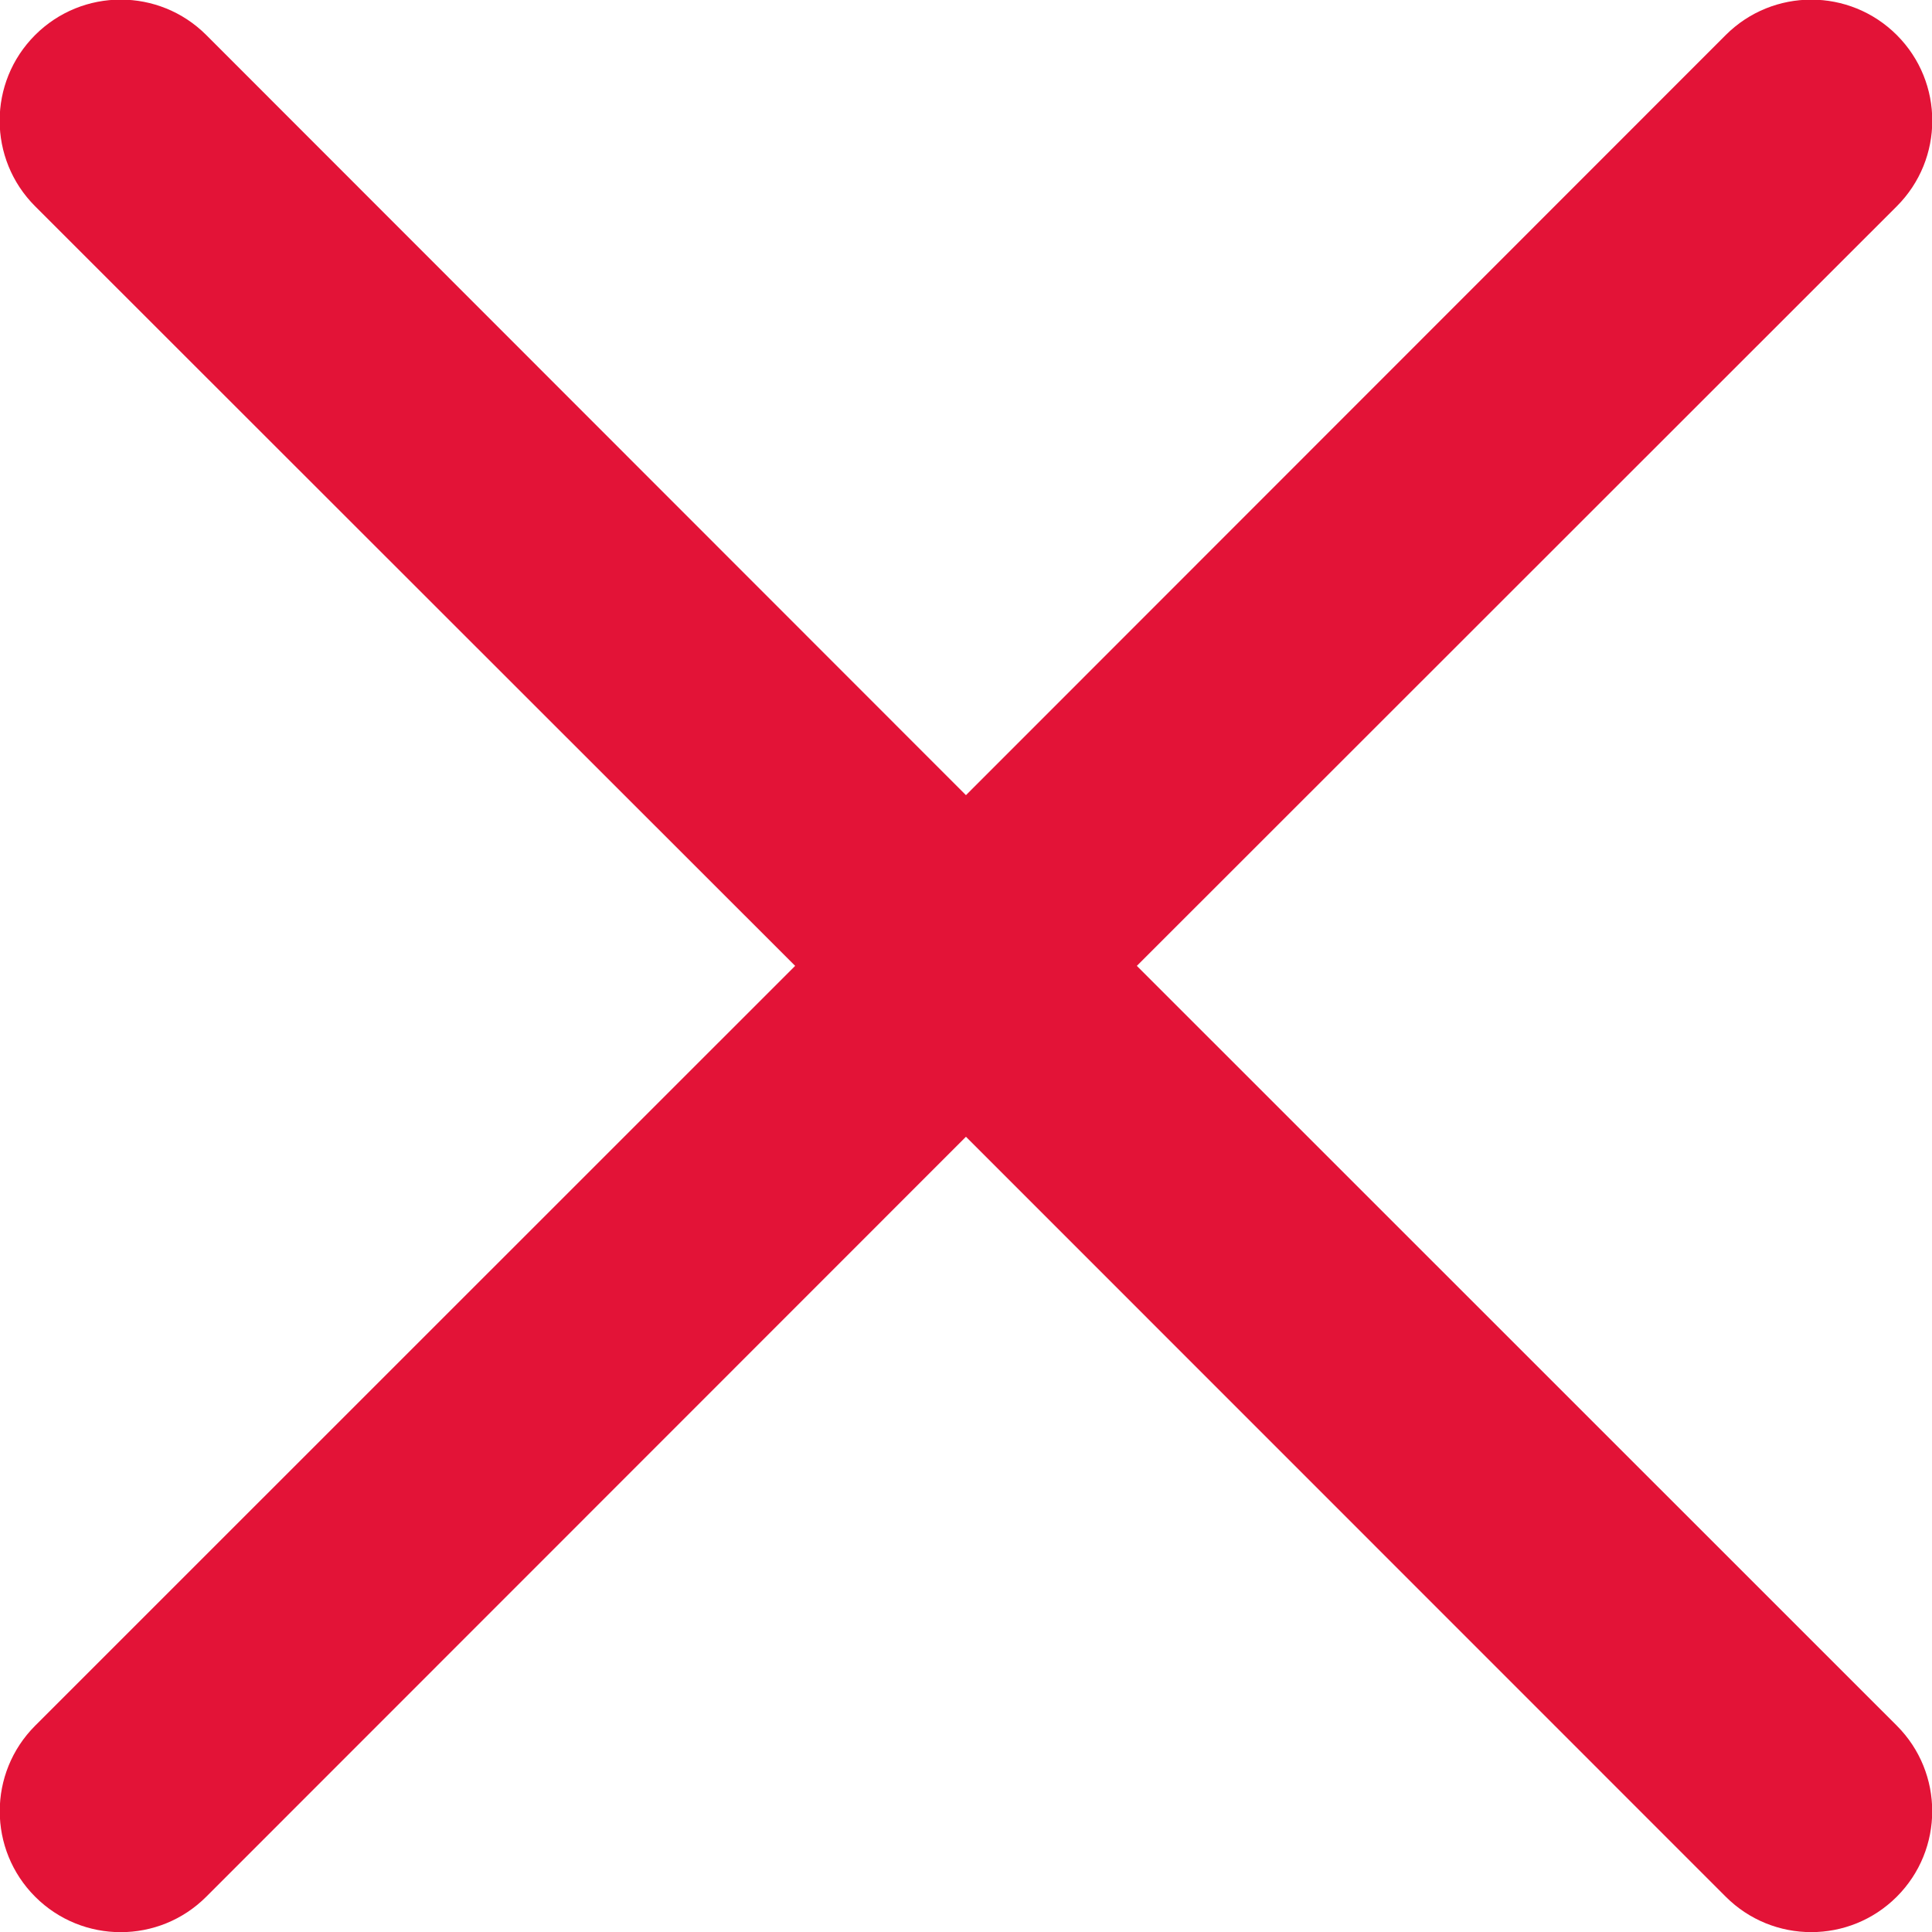
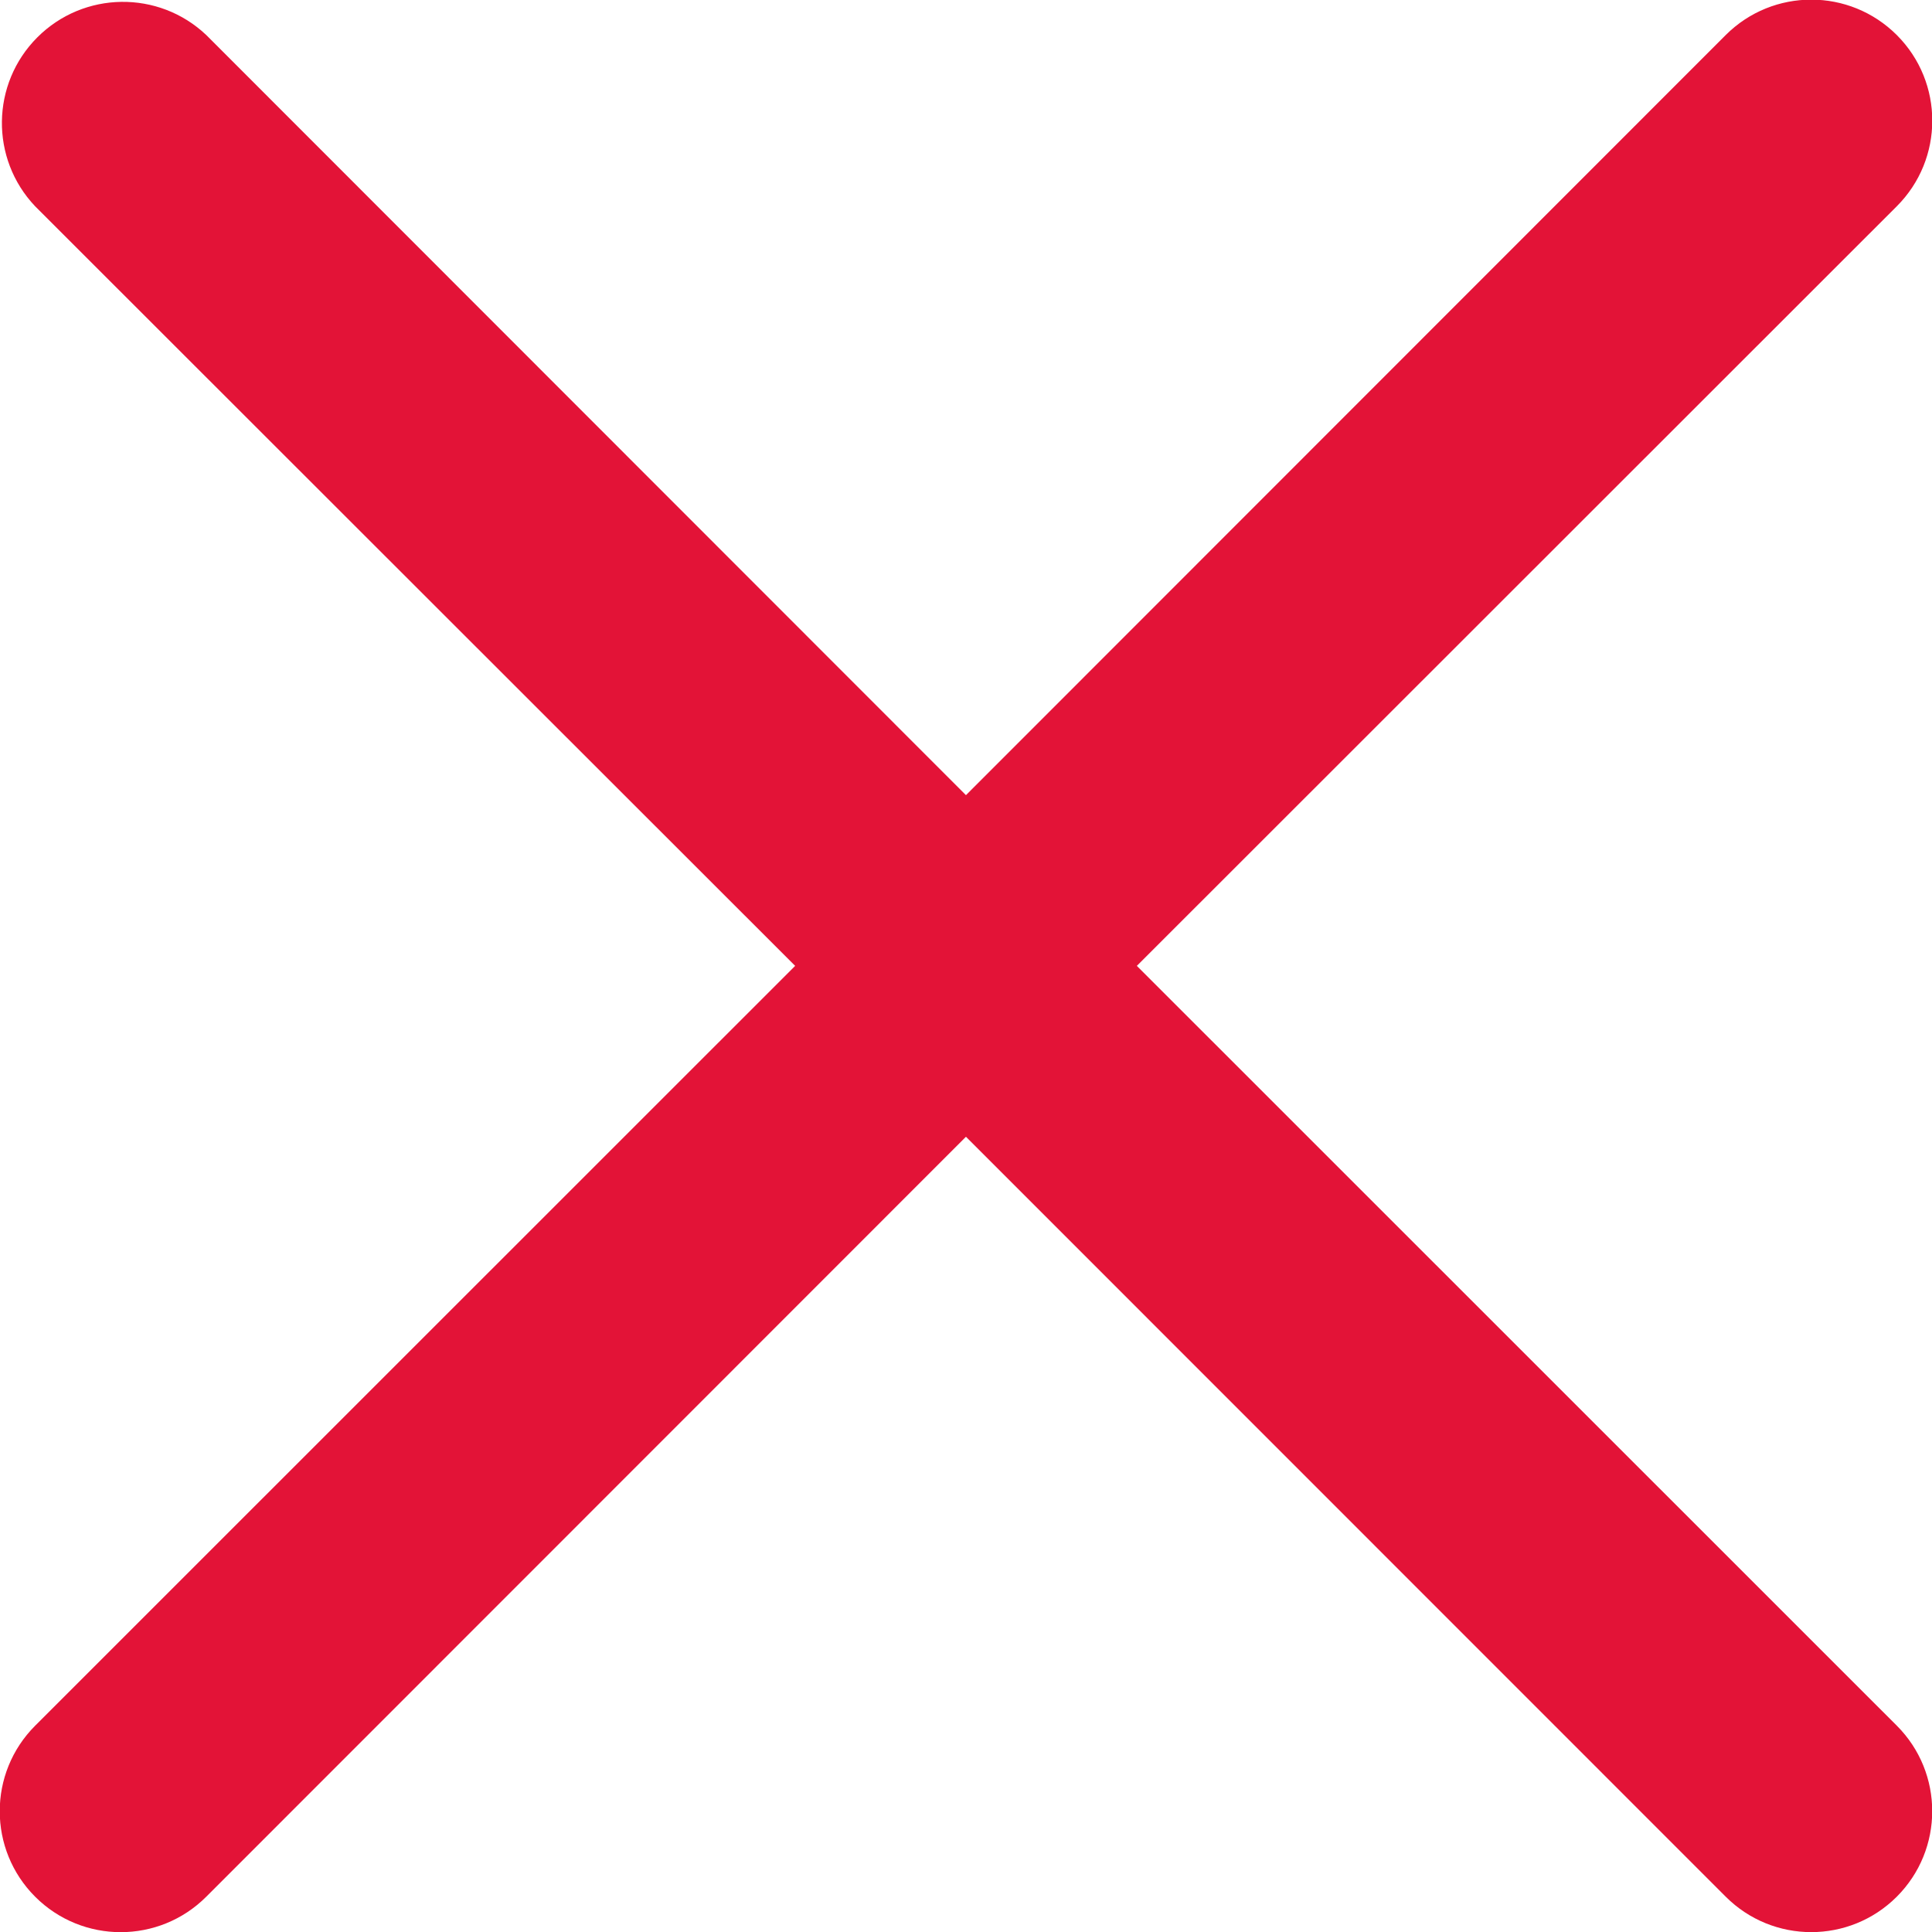
- <svg xmlns="http://www.w3.org/2000/svg" width="22.001" height="22" viewBox="0 0 22.001 22">
-   <defs>
-     <style>.a{fill:#e31337;}</style>
-   </defs>
-   <g transform="translate(0 -0.001)">
-     <path class="a" d="M12.946,11,21.6,2.35A1.376,1.376,0,0,0,19.652.4L11,9.056,2.349.4A1.376,1.376,0,0,0,.4,2.35L9.055,11,.4,19.653A1.376,1.376,0,1,0,2.349,21.6L11,12.946,19.652,21.6A1.376,1.376,0,1,0,21.6,19.652Z" transform="translate(0)" />
-   </g>
+ <svg width="22.001" height="22" fill="#e31337">
+   <path d="M12.946 10.999l8.654-8.65a1.378 1.378 0 00-1.948-1.95L11 9.055 2.349.399A1.379 1.379 0 00.4 2.349l8.655 8.65L.4 19.652a1.377 1.377 0 101.949 1.947L11 12.945l8.652 8.654a1.377 1.377 0 101.948-1.948z" />
</svg>
